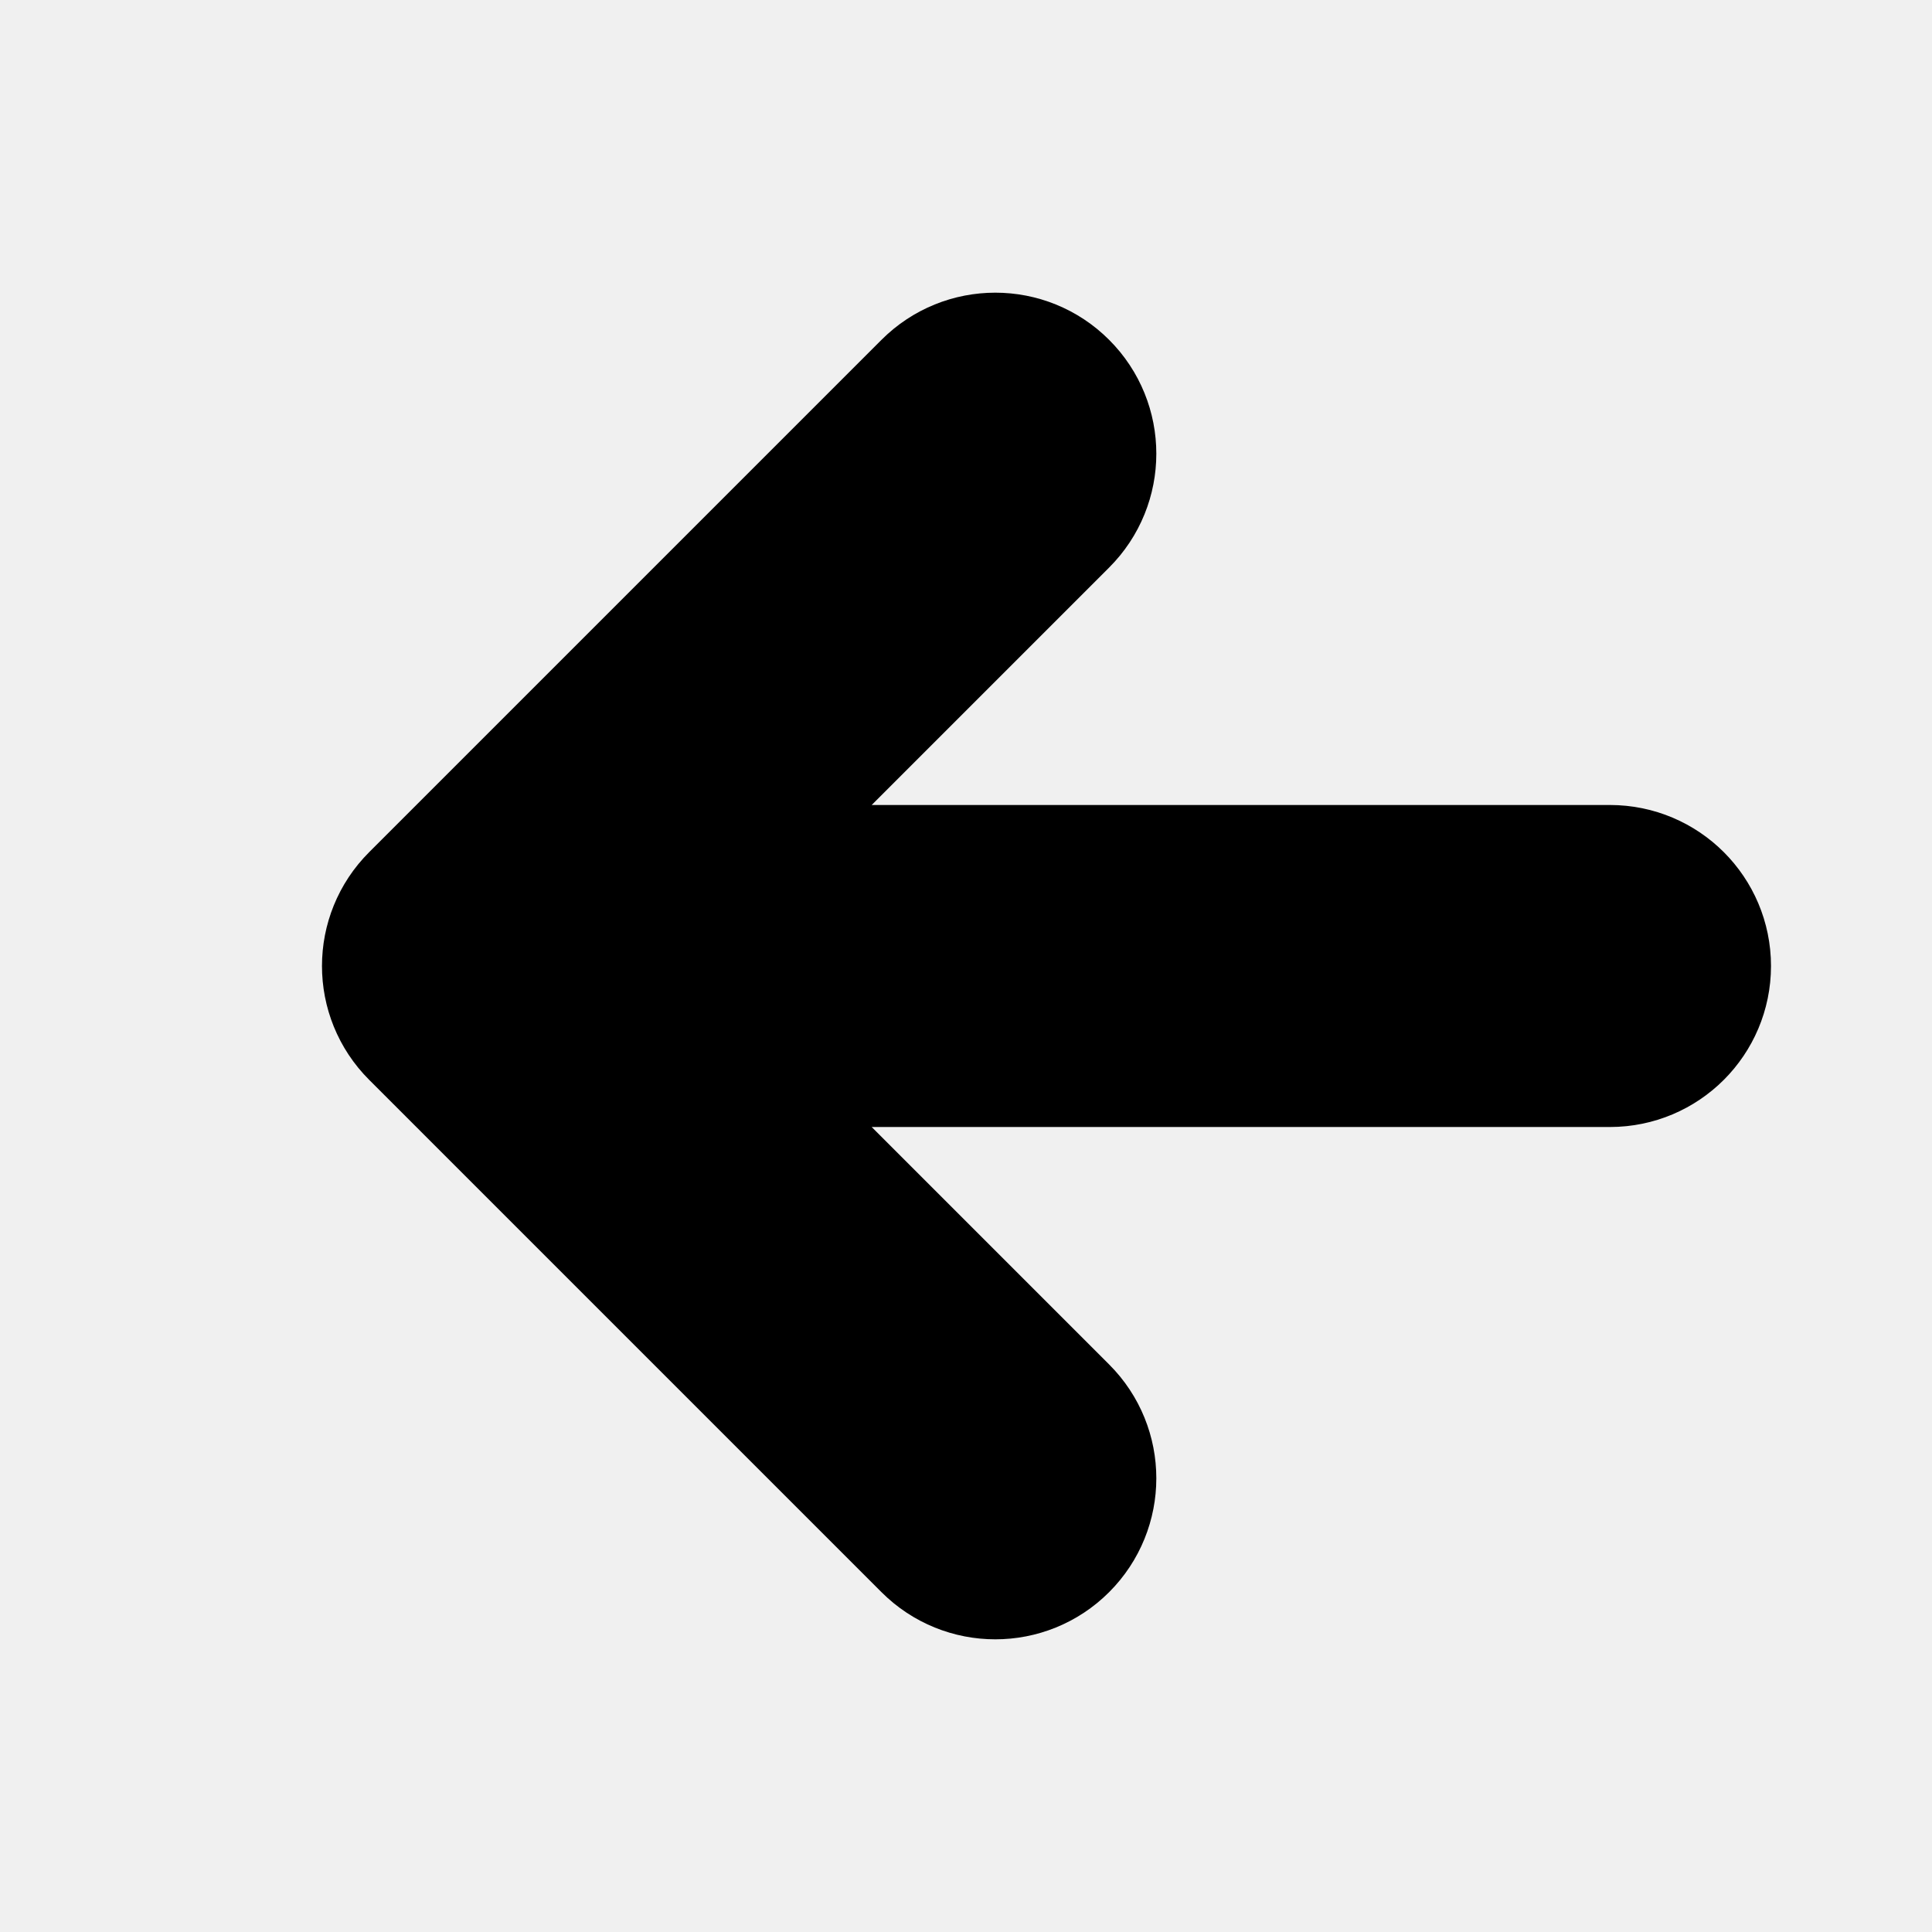
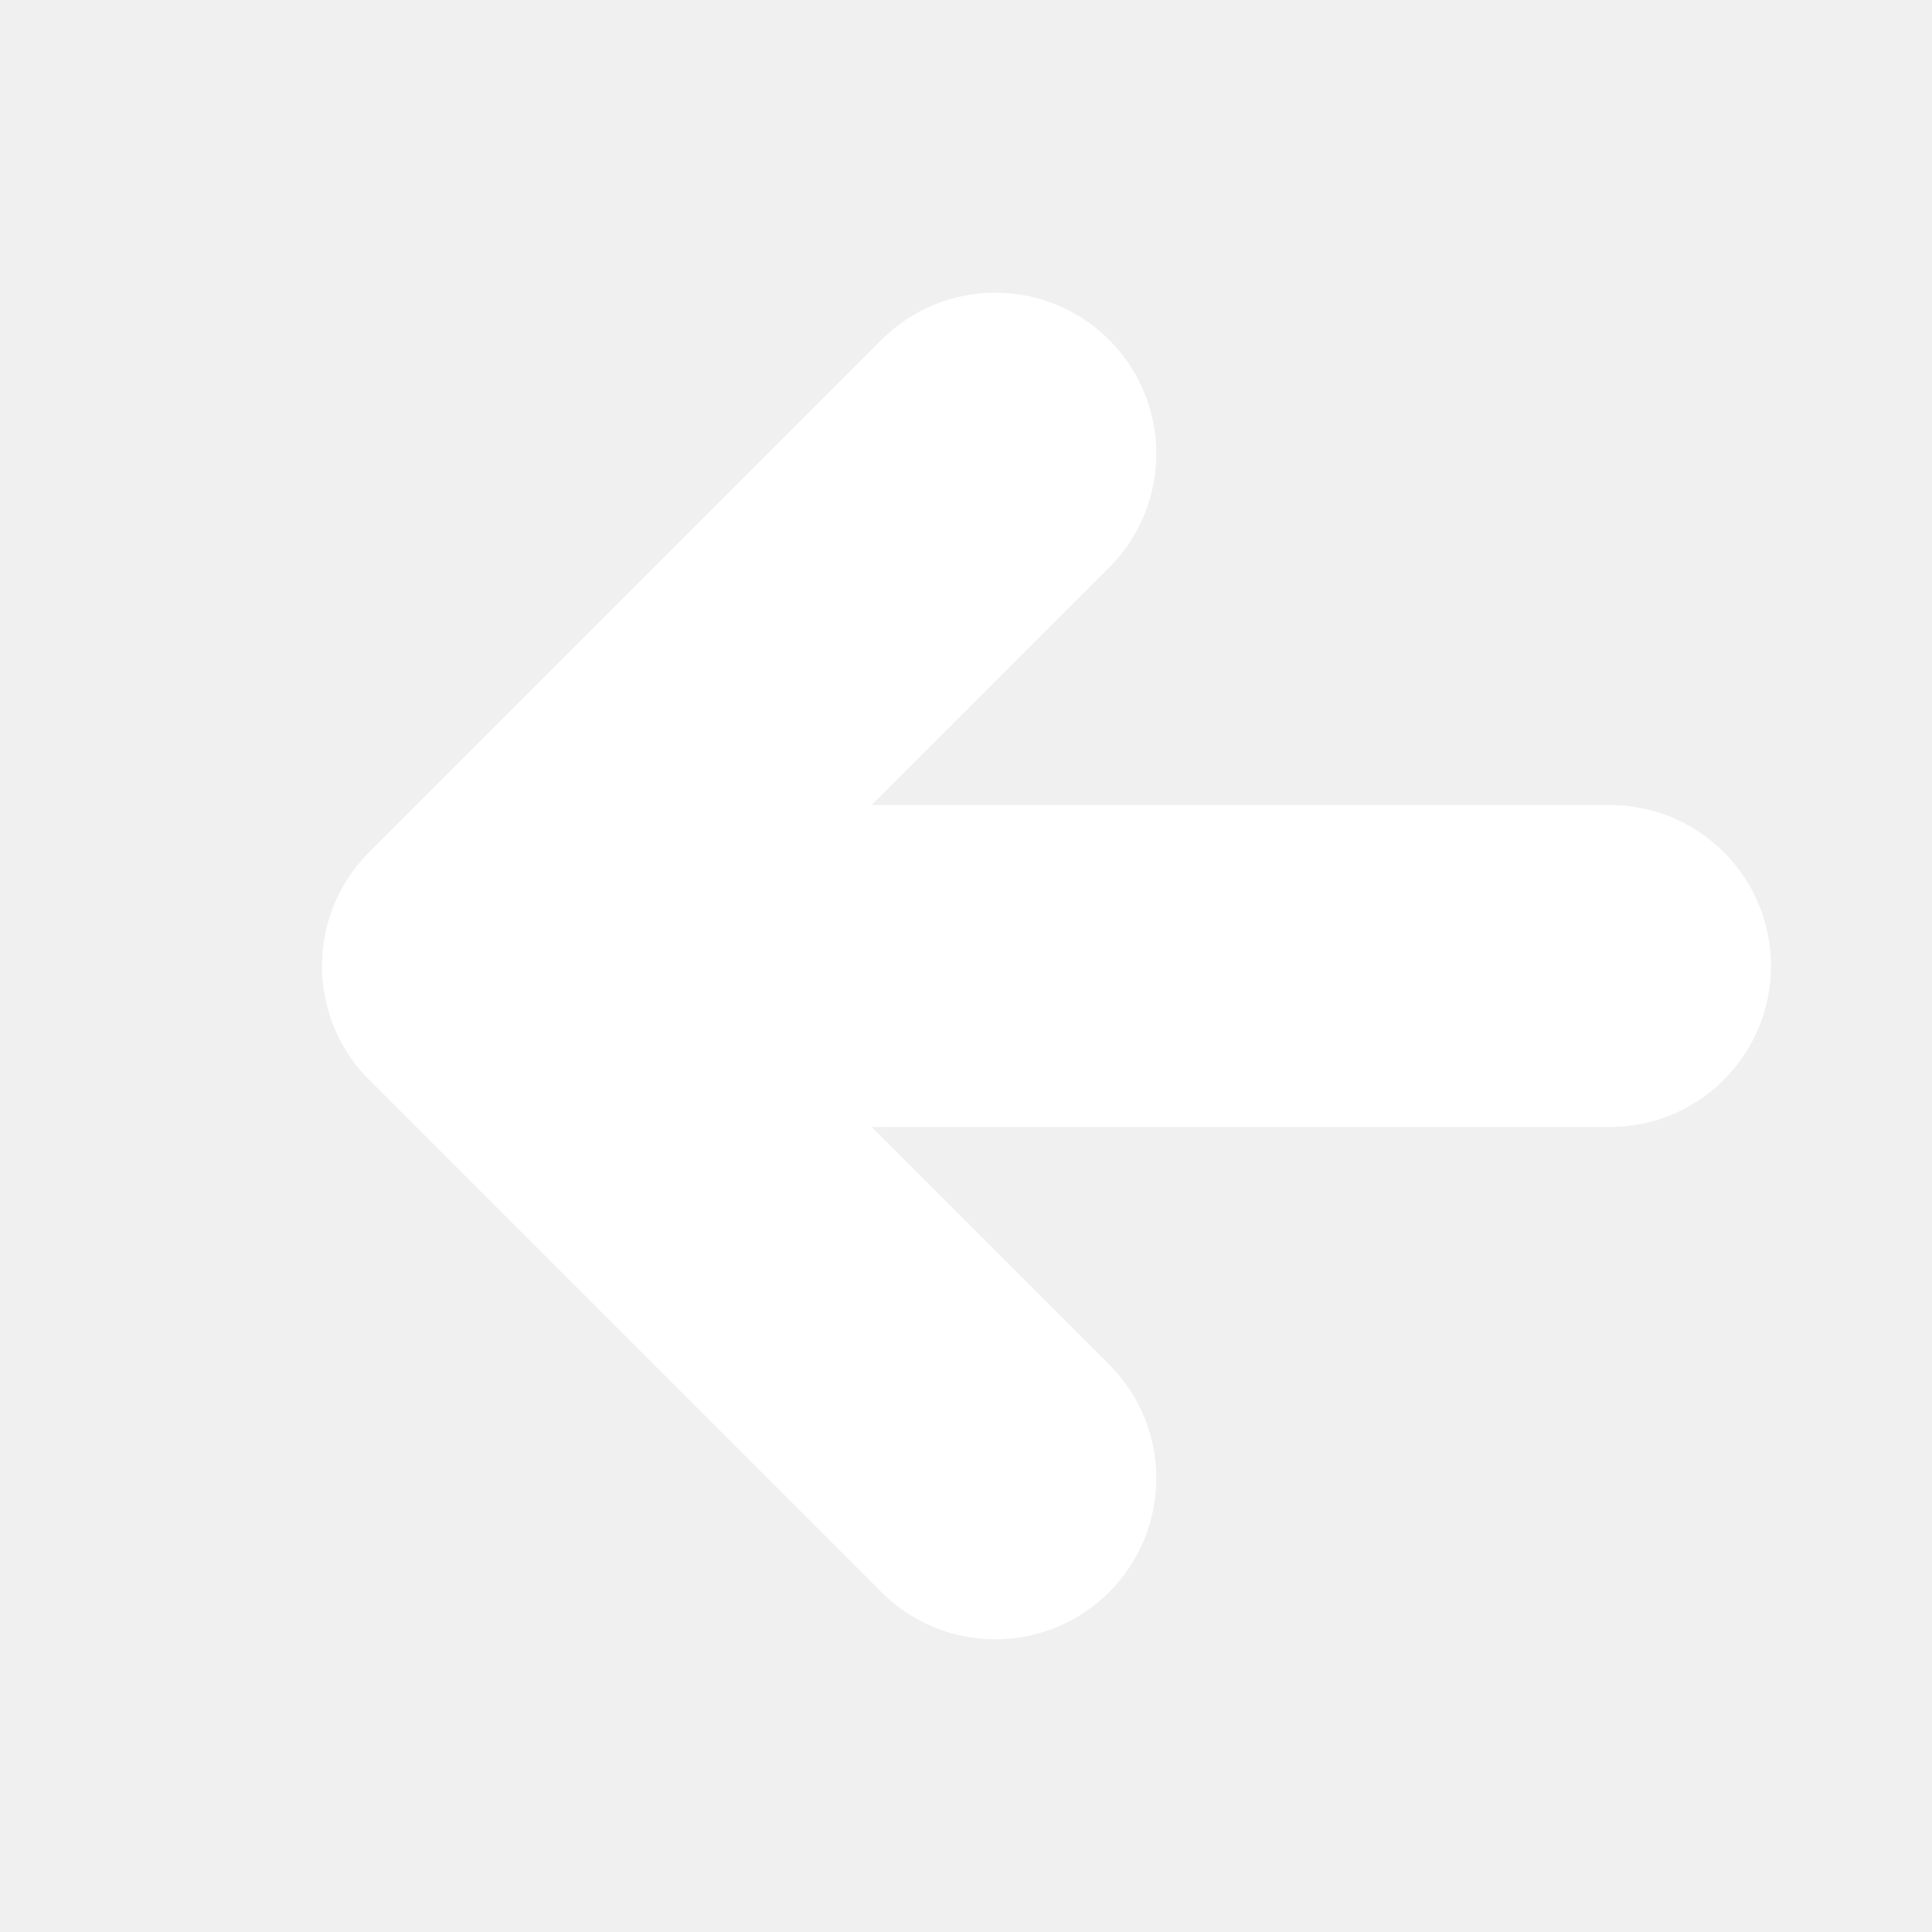
<svg xmlns="http://www.w3.org/2000/svg" width="100%" height="100%" viewBox="0 0 24 24" fill="none">
-   <path d="M20 13C20.552 13 21 12.552 21 12C21 11.448 20.552 11 20 11L20 13ZM5.293 11.293C4.902 11.683 4.902 12.317 5.293 12.707L11.657 19.071C12.047 19.462 12.681 19.462 13.071 19.071C13.462 18.68 13.462 18.047 13.071 17.657L7.414 12L13.071 6.343C13.462 5.953 13.462 5.319 13.071 4.929C12.681 4.538 12.047 4.538 11.657 4.929L5.293 11.293ZM20 11L6 11L6 13L20 13L20 11Z" stroke="currentColor" stroke-width="2" stroke-linecap="round" stroke-linejoin="round" />
+   <path d="M20 13C20.552 13 21 12.552 21 12C21 11.448 20.552 11 20 11L20 13ZM5.293 11.293C4.902 11.683 4.902 12.317 5.293 12.707L11.657 19.071C12.047 19.462 12.681 19.462 13.071 19.071C13.462 18.68 13.462 18.047 13.071 17.657L7.414 12L13.071 6.343C13.462 5.953 13.462 5.319 13.071 4.929C12.681 4.538 12.047 4.538 11.657 4.929L5.293 11.293ZM20 11L6 11L6 13L20 13L20 11Z" stroke="white" stroke-width="2" stroke-linecap="round" stroke-linejoin="round" />
</svg>
